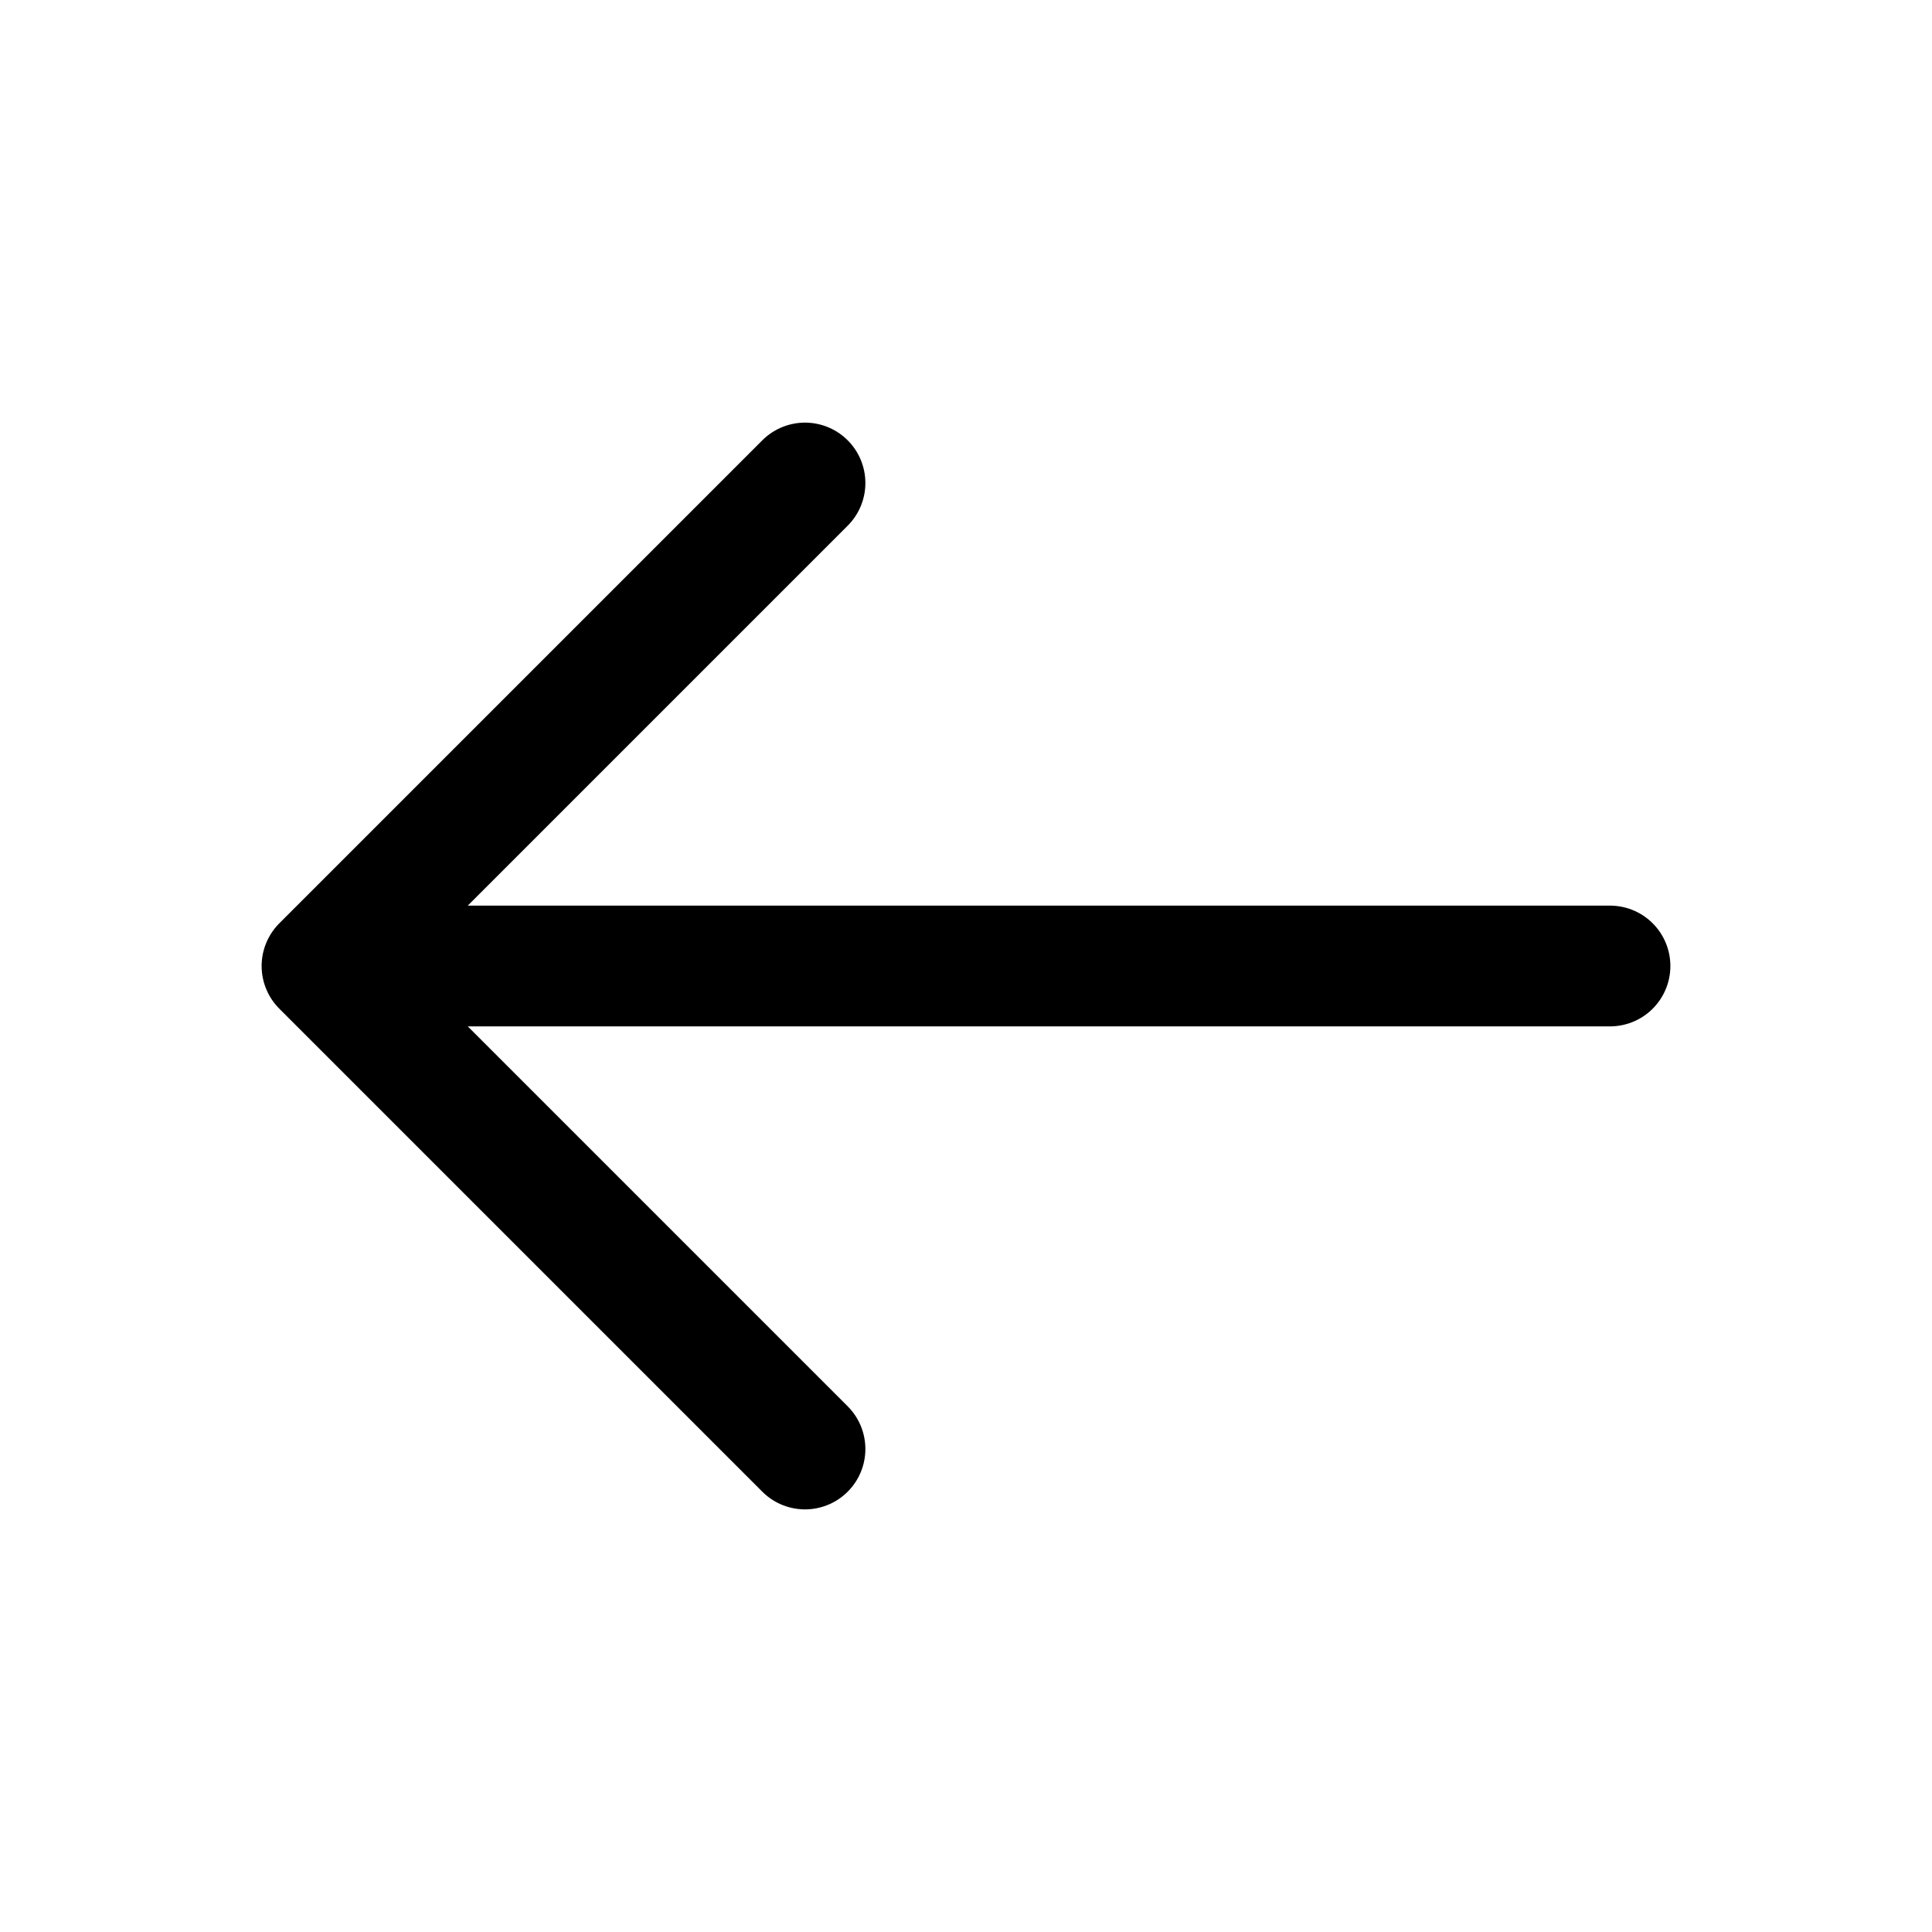
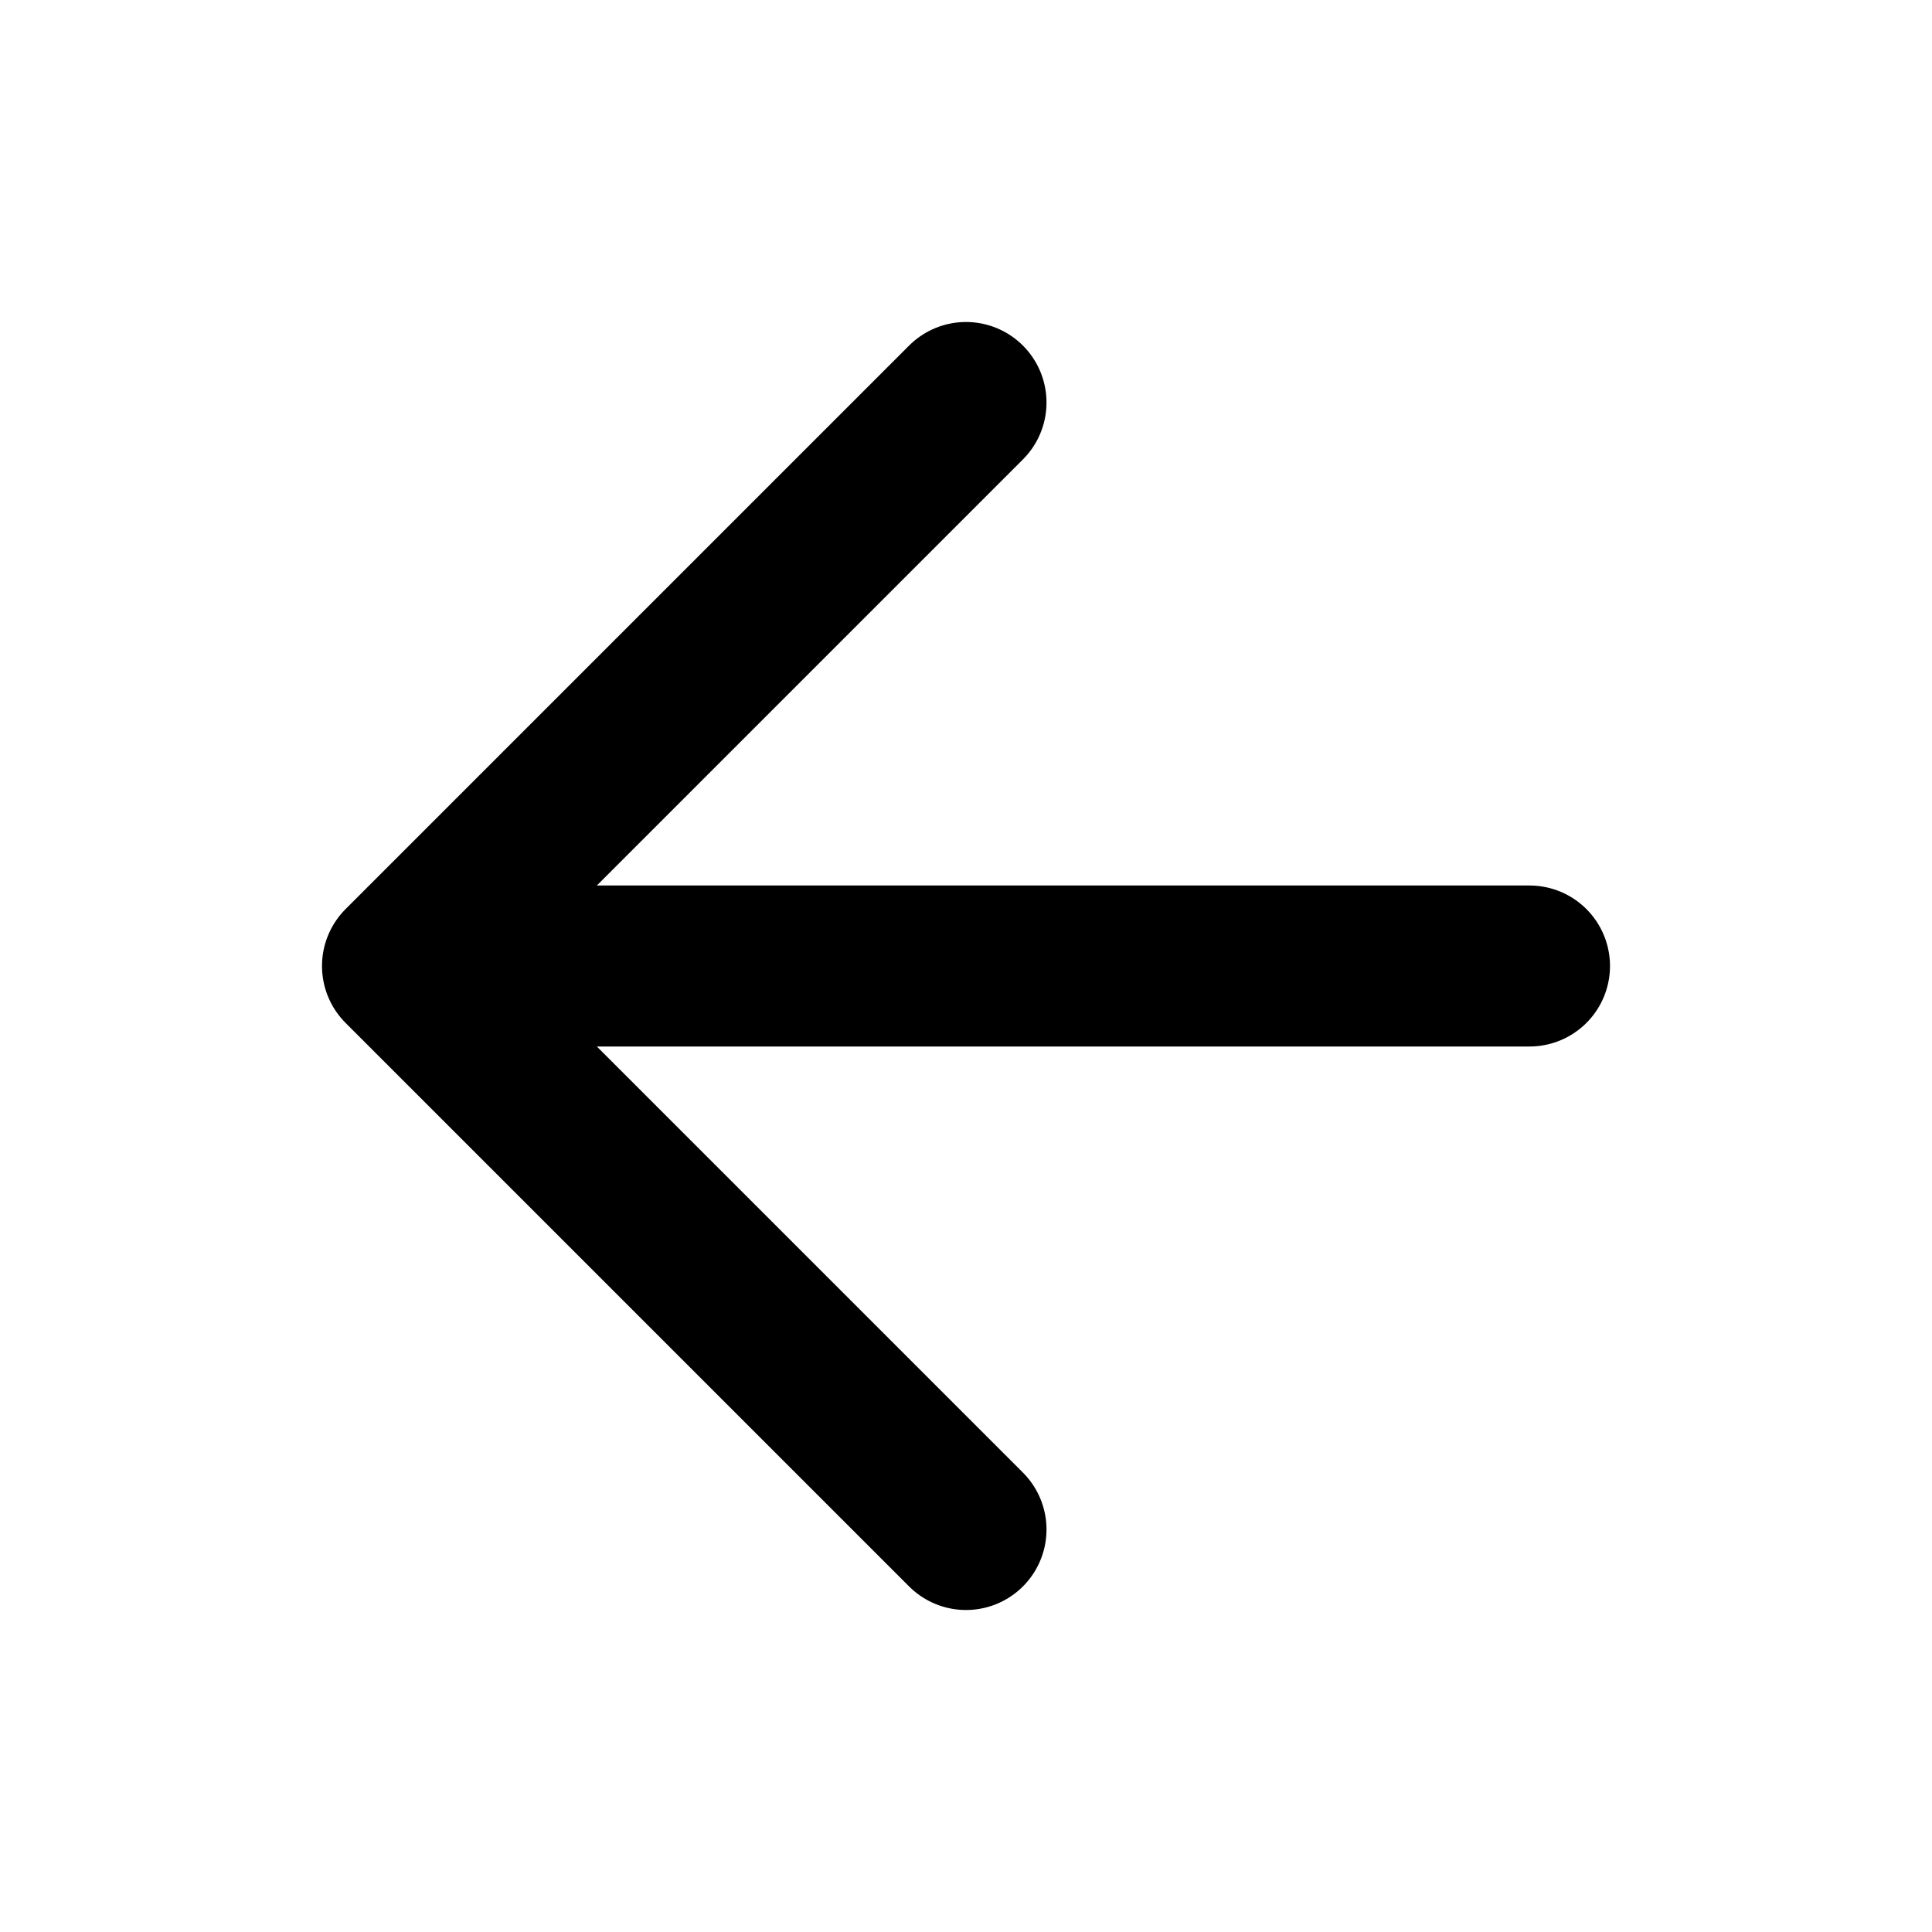
- <svg xmlns="http://www.w3.org/2000/svg" viewBox="0 0 24 24" fill="currentColor">
-   <path d="M4 12L20 12M4 12L10 6M4 12L10 18" stroke="currentColor" stroke-width="1.5" stroke-linecap="round" stroke-linejoin="round" />
+ <svg xmlns="http://www.w3.org/2000/svg" viewBox="0 0 24 24" fill="none" stroke="currentColor" stroke-width="2">
+   <path d="M12 19L5 12M5 12L12 5M5 12H19" stroke-linecap="round" stroke-linejoin="round" />
</svg>
